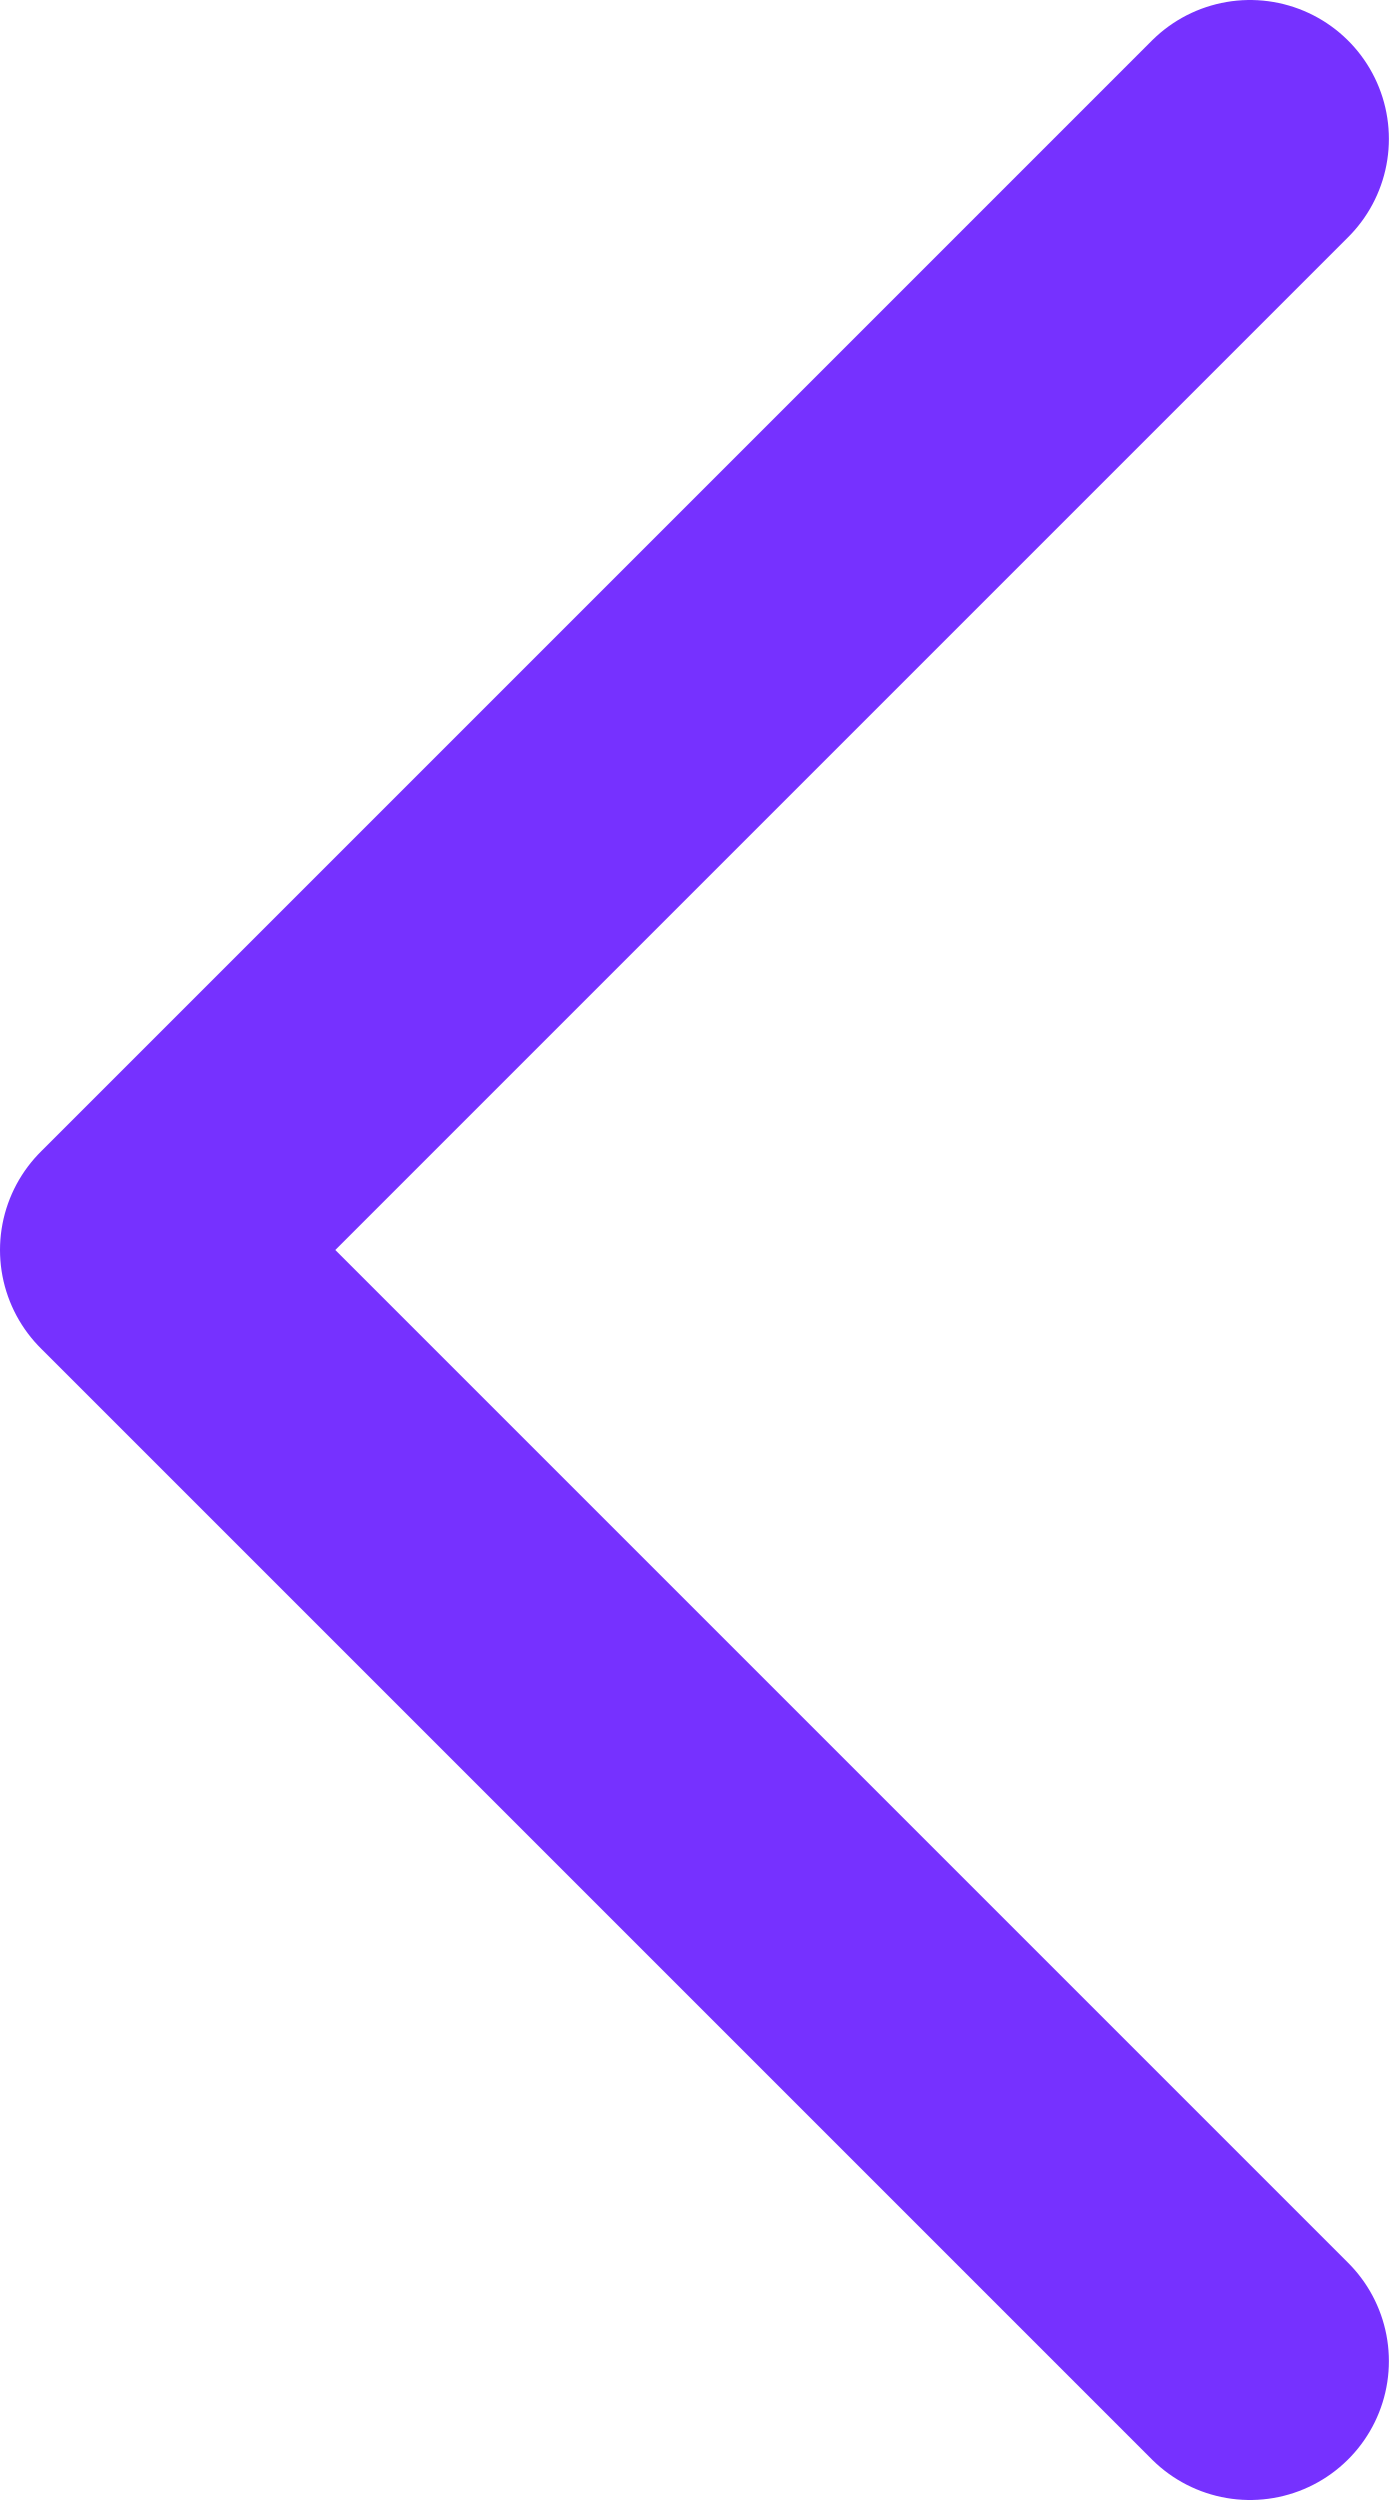
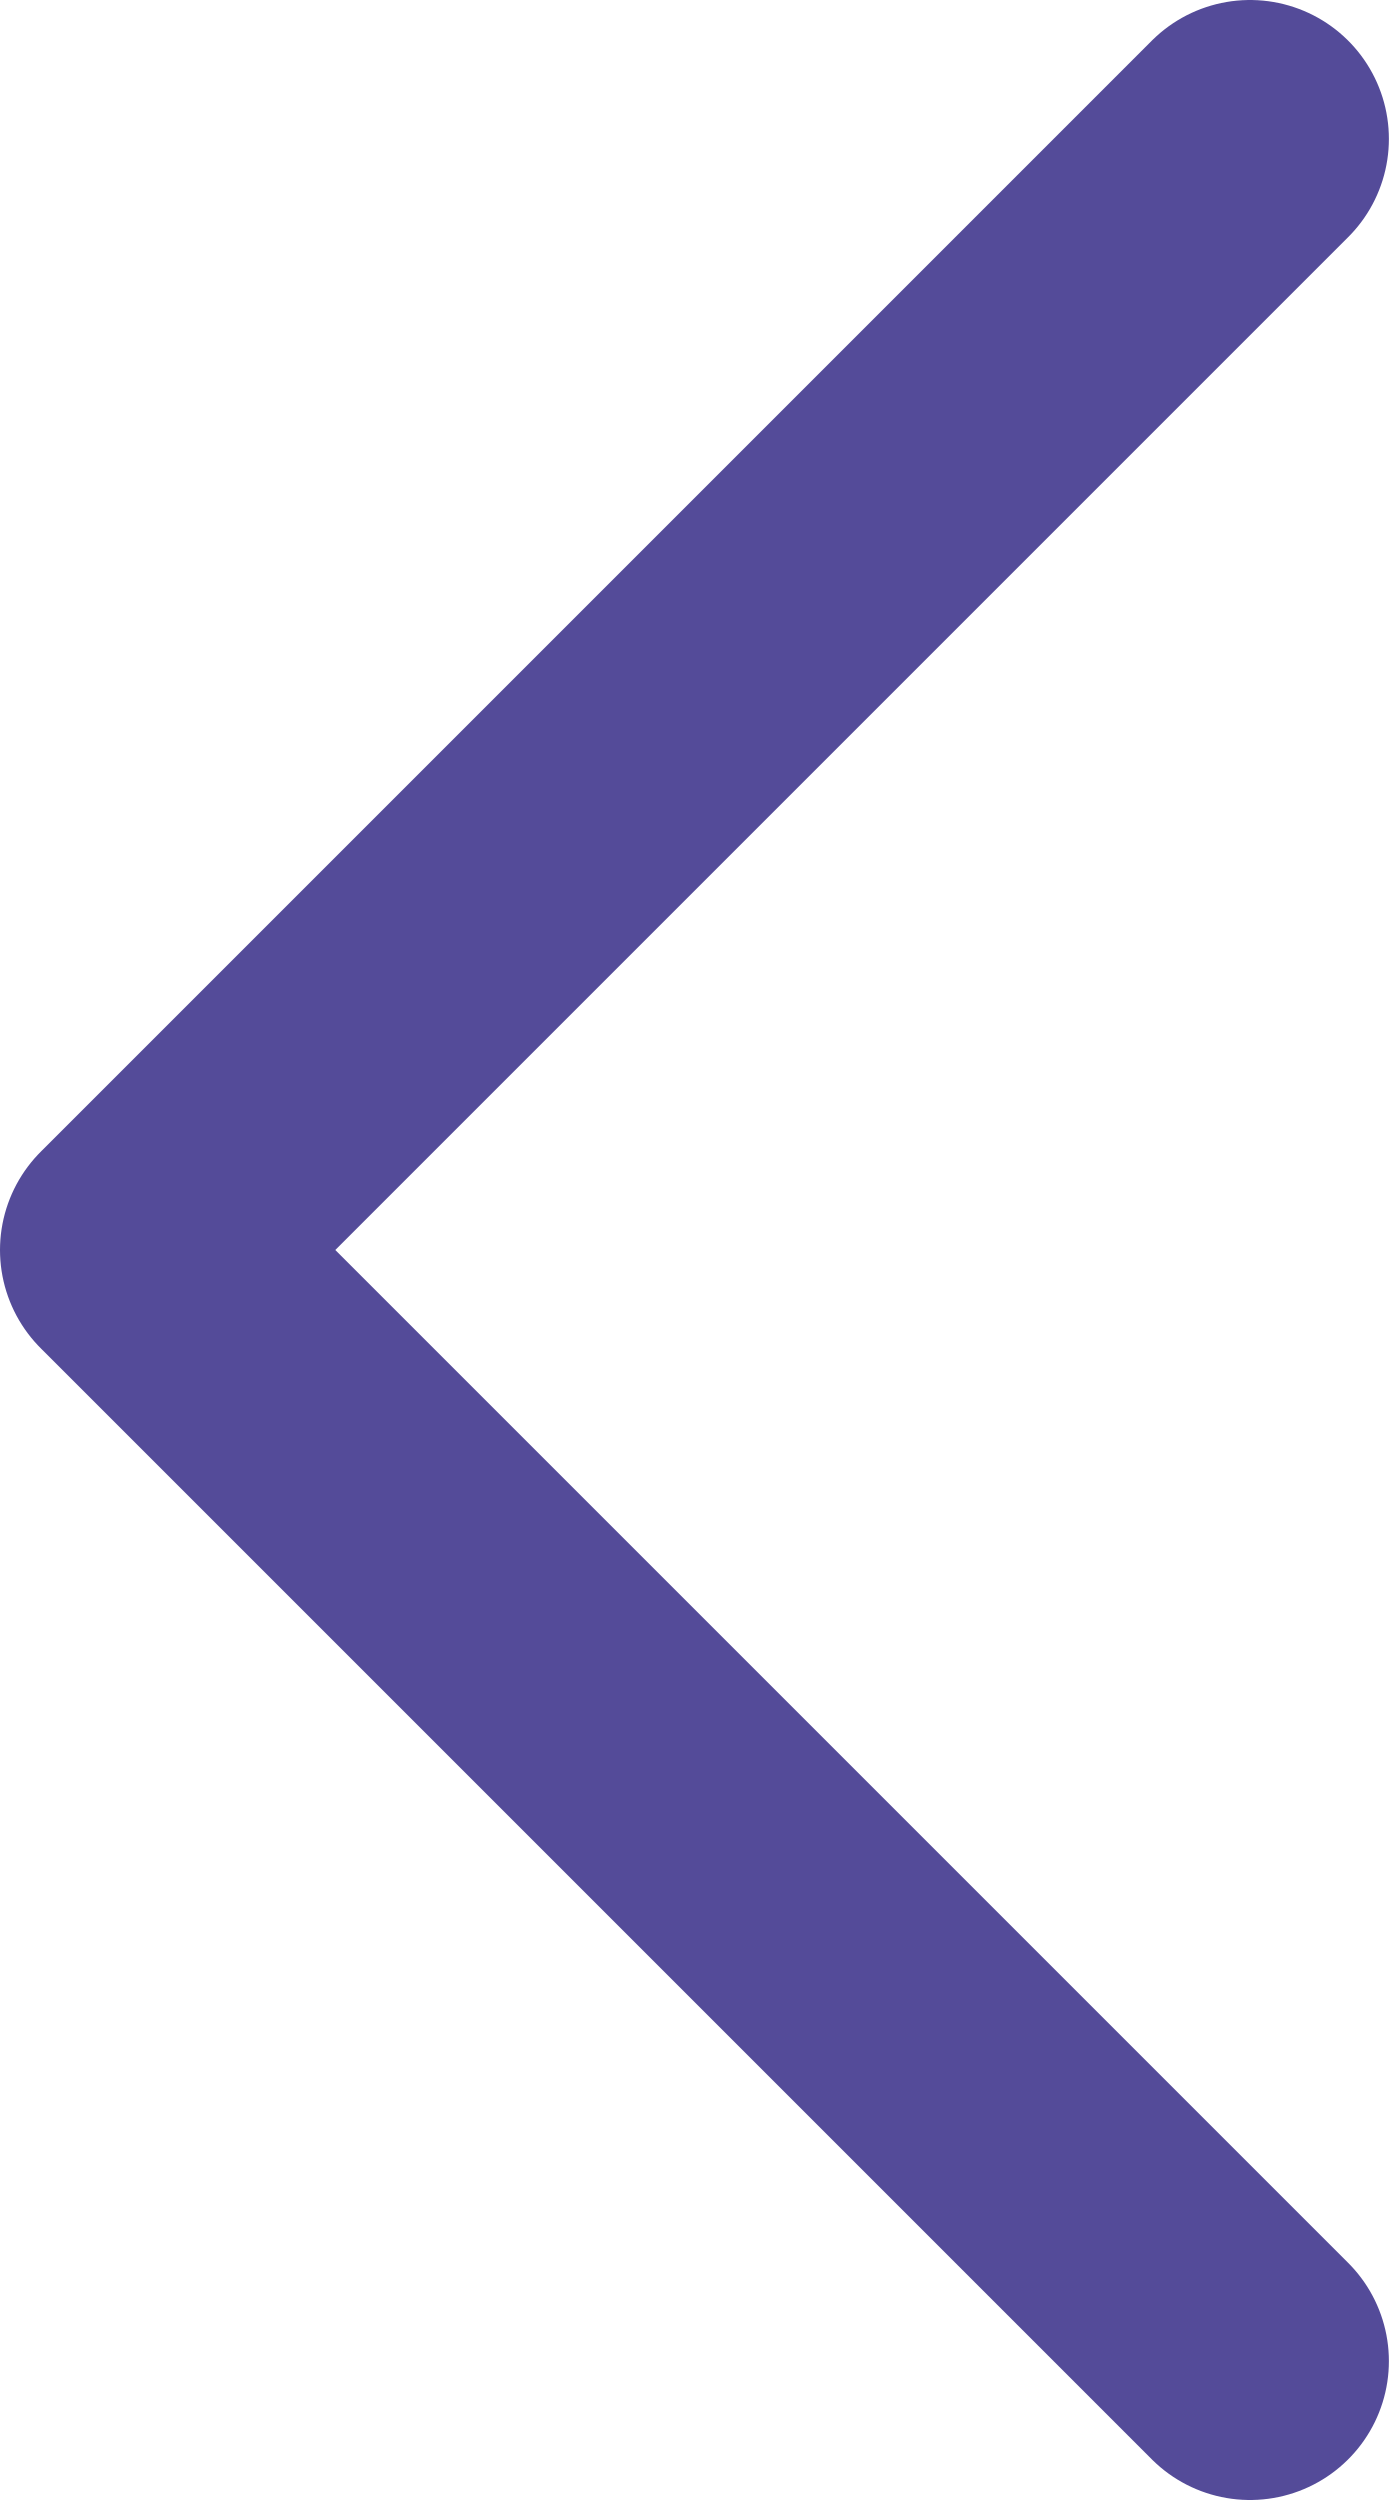
<svg xmlns="http://www.w3.org/2000/svg" width="10" height="18" viewBox="0 0 10 18" fill="none">
-   <path d="M9 1L1 9L9 17" stroke="#7631FF" stroke-width="2" stroke-linecap="round" stroke-linejoin="round" />
+   <path d="M9 1L1 9L9 17" stroke="#544B99" stroke-width="2" stroke-linecap="round" stroke-linejoin="round" />
</svg>
